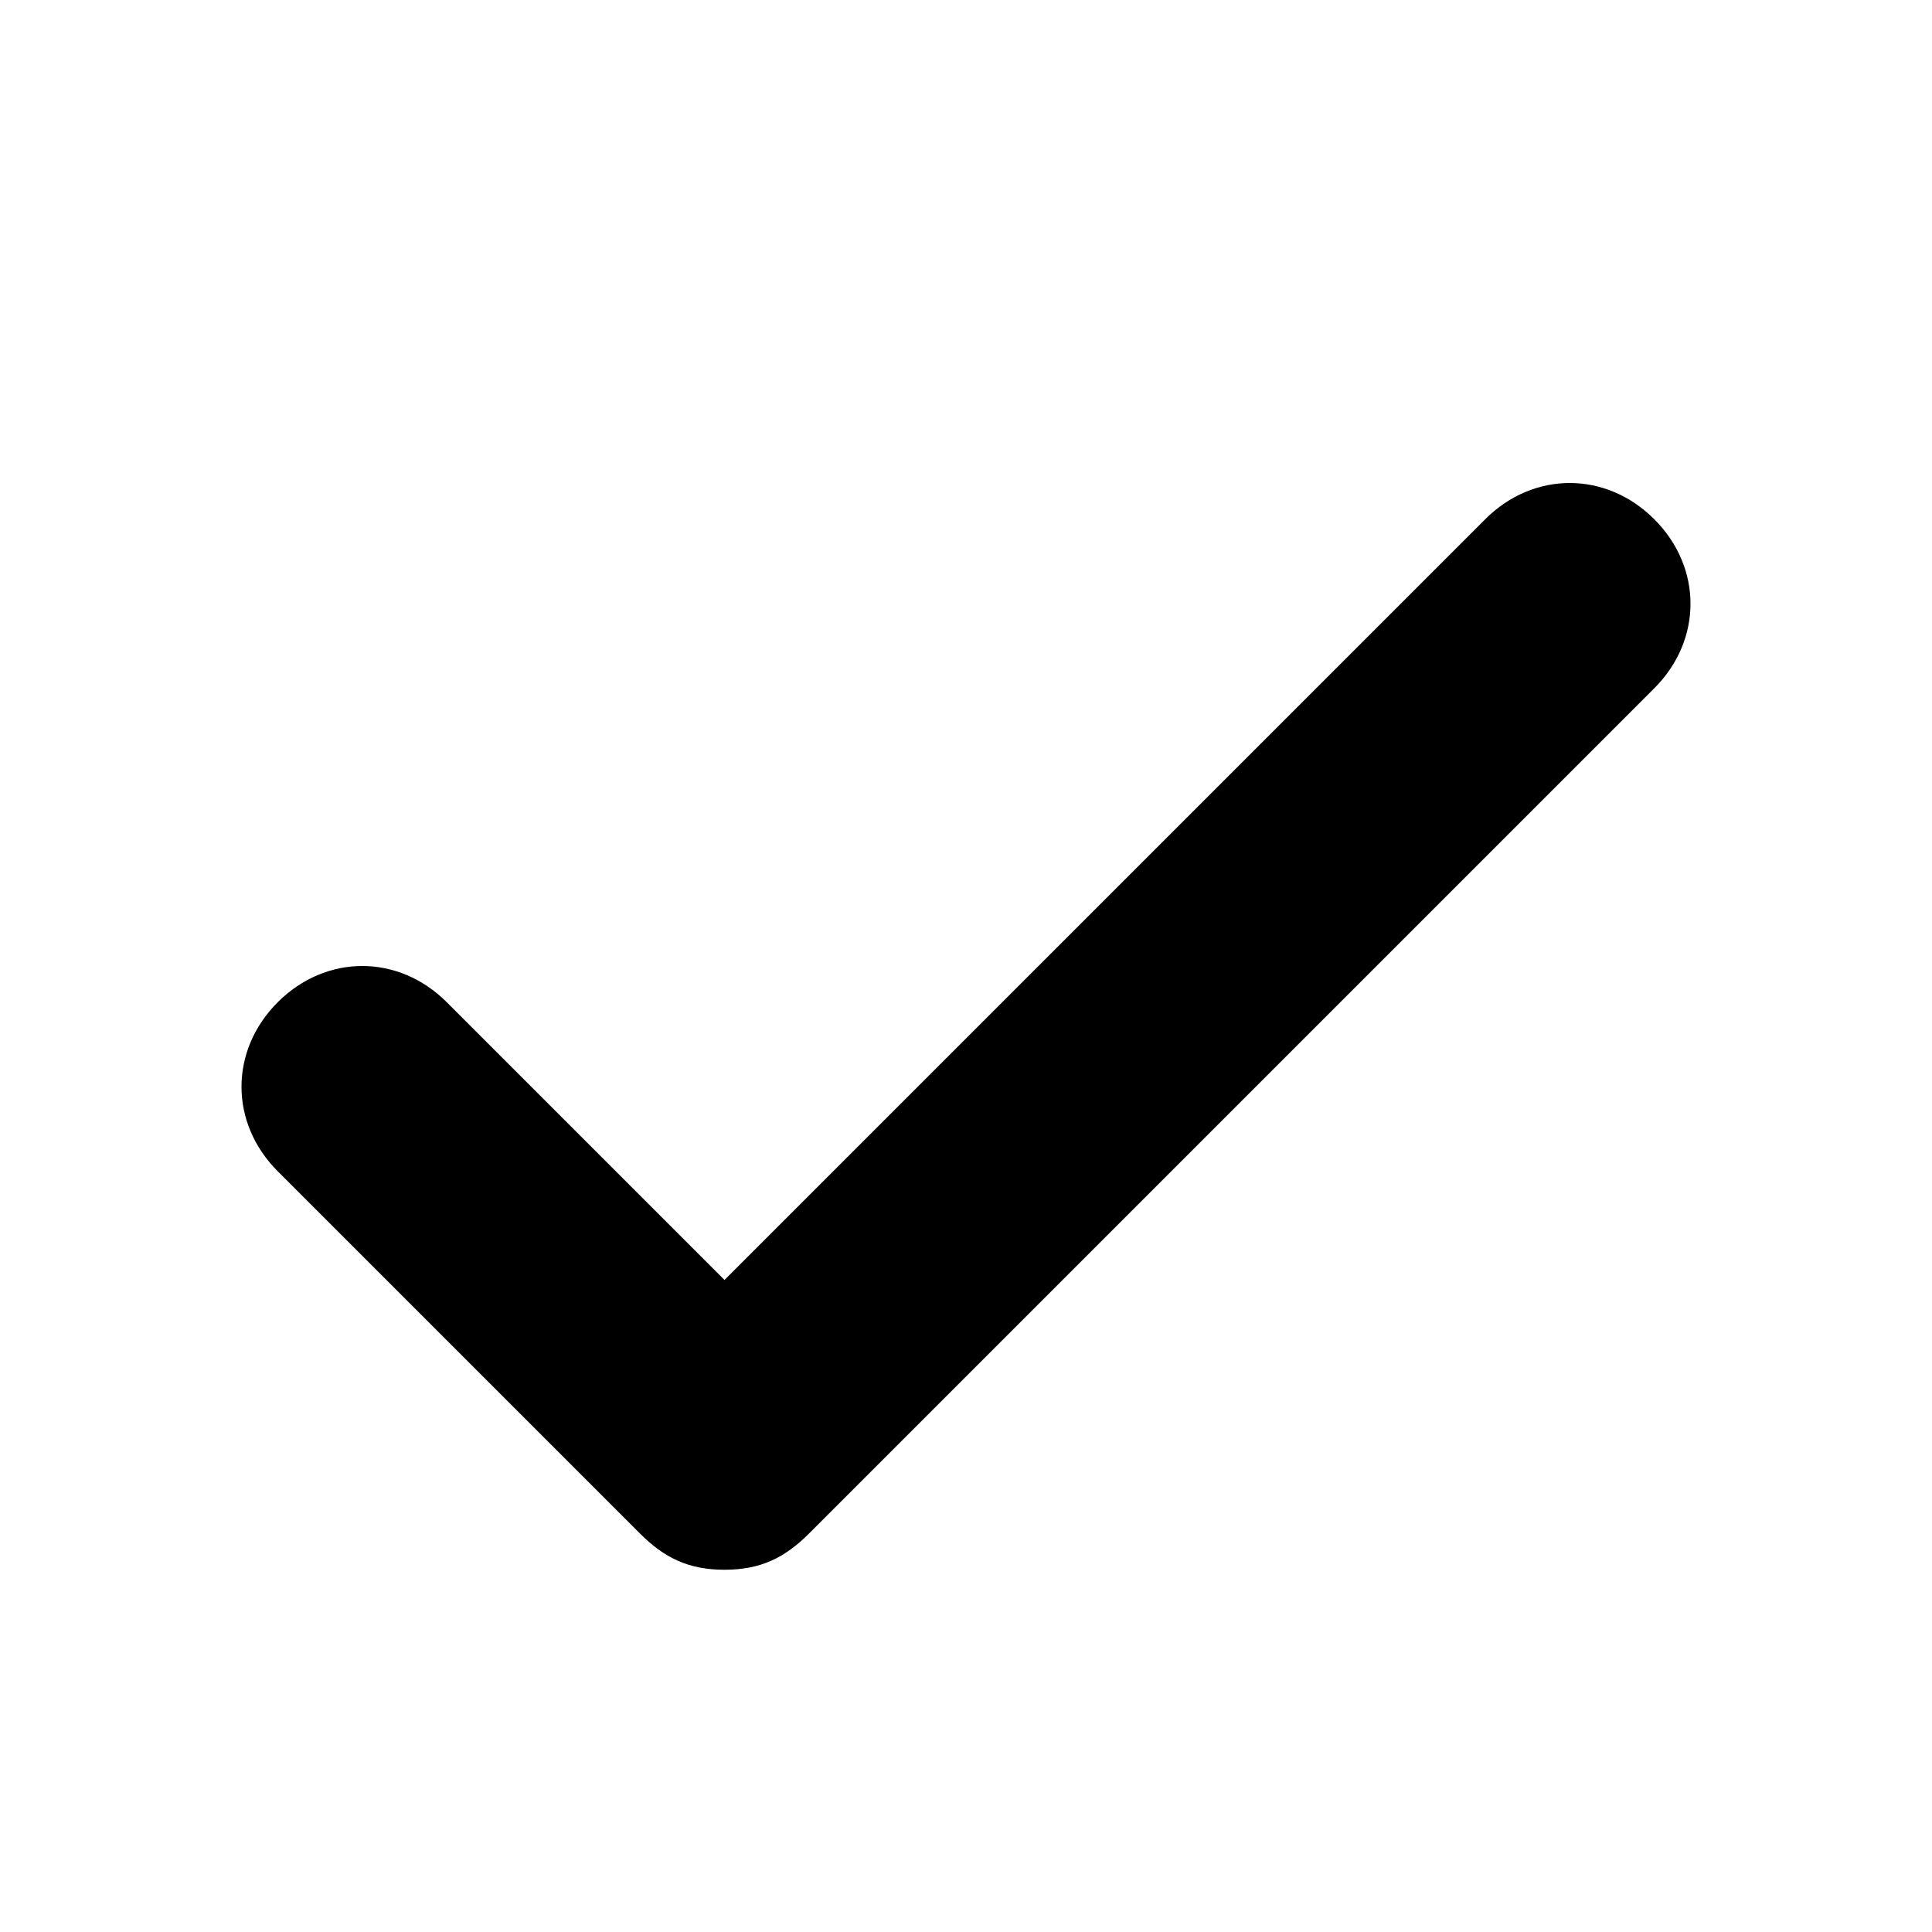
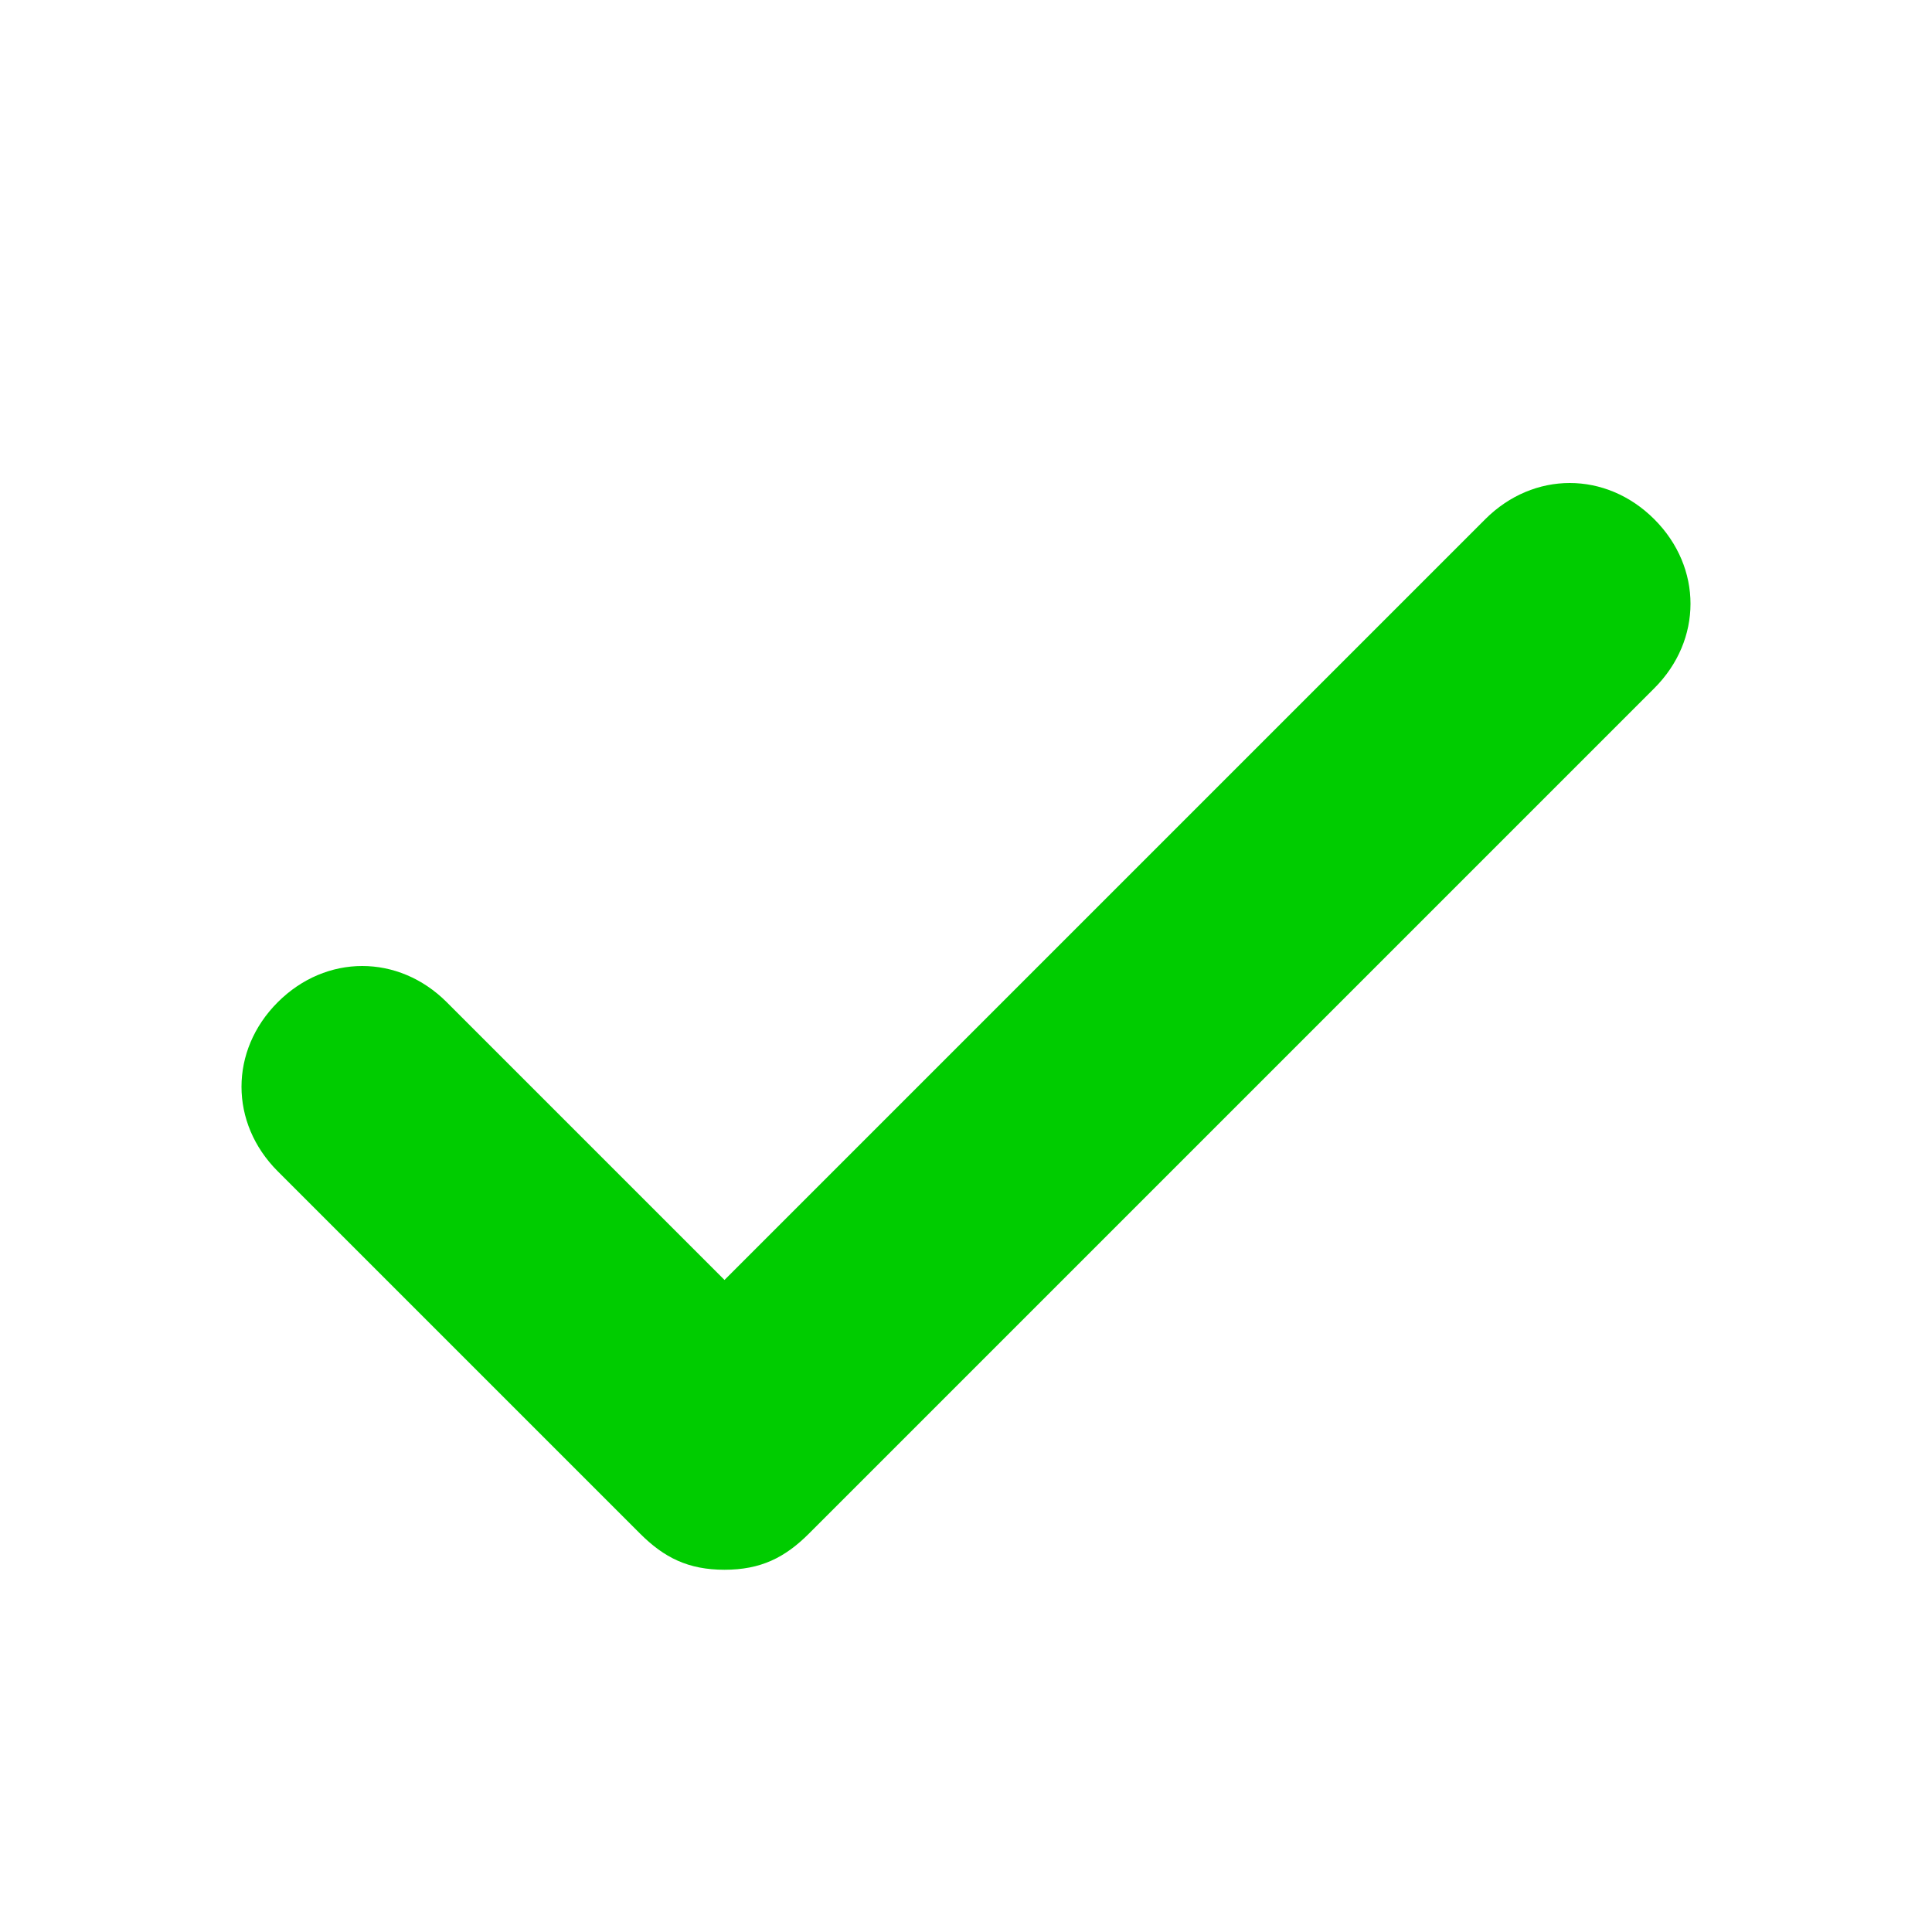
<svg xmlns="http://www.w3.org/2000/svg" version="1.1" x="0px" y="0px" viewBox="0 0 16 16" enable-background="new 0 0 16 16" xml:space="preserve">
  <g display="none">
    <g display="inline">
      <g>
        <g>
-           <line fill="#000000" stroke="#00FFFF" stroke-width="0.1" stroke-miterlimit="10" x1="0" y1="0" x2="16" y2="16" />
-           <line fill="#000000" stroke="#00FFFF" stroke-width="0.1" stroke-miterlimit="10" x1="16" y1="0" x2="0" y2="16" />
+           <line fill="#00cc00" stroke="#00cc00" stroke-width="0.1" stroke-miterlimit="10" x1="0" y1="0" x2="16" y2="16" />
+           <line fill="#00cc00" stroke="#00cc00" stroke-width="0.1" stroke-miterlimit="10" x1="16" y1="0" x2="0" y2="16" />
        </g>
      </g>
    </g>
    <g display="inline">
      <g opacity="0.2">
        <g>
-           <polygon fill="#000000" points="16,7 9,7 9,0 7,0 7,7 0,7 0,9 7,9 7,16 9,16 9,9 16,9     " />
+           <polygon fill="#00cc00" points="16,7 9,7 9,0 7,0 7,7 0,7 0,9 7,9 7,16 9,16 9,9 16,9     " />
        </g>
      </g>
    </g>
    <g display="inline">
      <g>
        <g>
          <g>
-             <path fill="#000000" d="M14.9,1.1v13.8H1.1V1.1H14.9 M15,1H1v14h14V1L15,1z" />
+             <path fill="#00cc00" d="M14.9,1.1v13.8H1.1V1.1H14.9 M15,1H1v14h14V1L15,1z" />
          </g>
        </g>
      </g>
    </g>
    <g display="inline">
      <g>
        <g>
          <g>
            <g>
              <g>
-                 <path fill="#000000" d="M8,0.1c4.4,0,7.9,3.5,7.9,7.9s-3.5,7.9-7.9,7.9S0.1,12.4,0.1,8S3.6,0.1,8,0.1 M8,0C3.6,0,0,3.6,0,8         c0,4.4,3.6,8,8,8s8-3.6,8-8C16,3.6,12.4,0,8,0L8,0z" />
+                 <path fill="#00cc00" d="M8,0.1c4.4,0,7.9,3.5,7.9,7.9s-3.5,7.9-7.9,7.9S0.1,12.4,0.1,8S3.6,0.1,8,0.1 M8,0C3.6,0,0,3.6,0,8         c0,4.4,3.6,8,8,8s8-3.6,8-8C16,3.6,12.4,0,8,0L8,0z" />
              </g>
            </g>
          </g>
        </g>
      </g>
    </g>
    <g display="inline">
      <g>
        <g>
          <g>
-             <path fill="#000000" d="M12.9,3.1v9.8H3.1V3.1H12.9 M13,3H3v10h10V3L13,3z" />
+             <path fill="#00cc00" d="M12.9,3.1v9.8H3.1V3.1H12.9 M13,3H3v10h10V3L13,3z" />
          </g>
        </g>
      </g>
    </g>
    <g display="inline">
      <g>
        <g>
          <g>
-             <path fill="#000000" d="M10.9,5.1v5.8H5.1V5.1H10.9 M11,5H5v6h6V5L11,5z" />
+             <path fill="#00cc00" d="M10.9,5.1v5.8H5.1V5.1H10.9 M11,5H5v6h6V5L11,5z" />
          </g>
        </g>
      </g>
    </g>
  </g>
  <g display="none">
    <polyline display="inline" fill="none" stroke="#000000" stroke-width="2" stroke-linecap="round" stroke-linejoin="round" stroke-miterlimit="10" points="   3,9 6,12 13,5  " />
  </g>
  <g>
-     <path fill="#000000" d="M5.3,12.7C5.5,12.9,5.7,13,6,13s0.5-0.1,0.7-0.3l7-7c0.4-0.4,0.4-1,0-1.4s-1-0.4-1.4,0L6,10.6L3.7,8.3   c-0.4-0.4-1-0.4-1.4,0s-0.4,1,0,1.4L5.3,12.7z" />
+     <path fill="#00cc00" d="M5.3,12.7C5.5,12.9,5.7,13,6,13s0.5-0.1,0.7-0.3l7-7c0.4-0.4,0.4-1,0-1.4s-1-0.4-1.4,0L6,10.6L3.7,8.3   c-0.4-0.4-1-0.4-1.4,0s-0.4,1,0,1.4L5.3,12.7z" />
  </g>
</svg>
